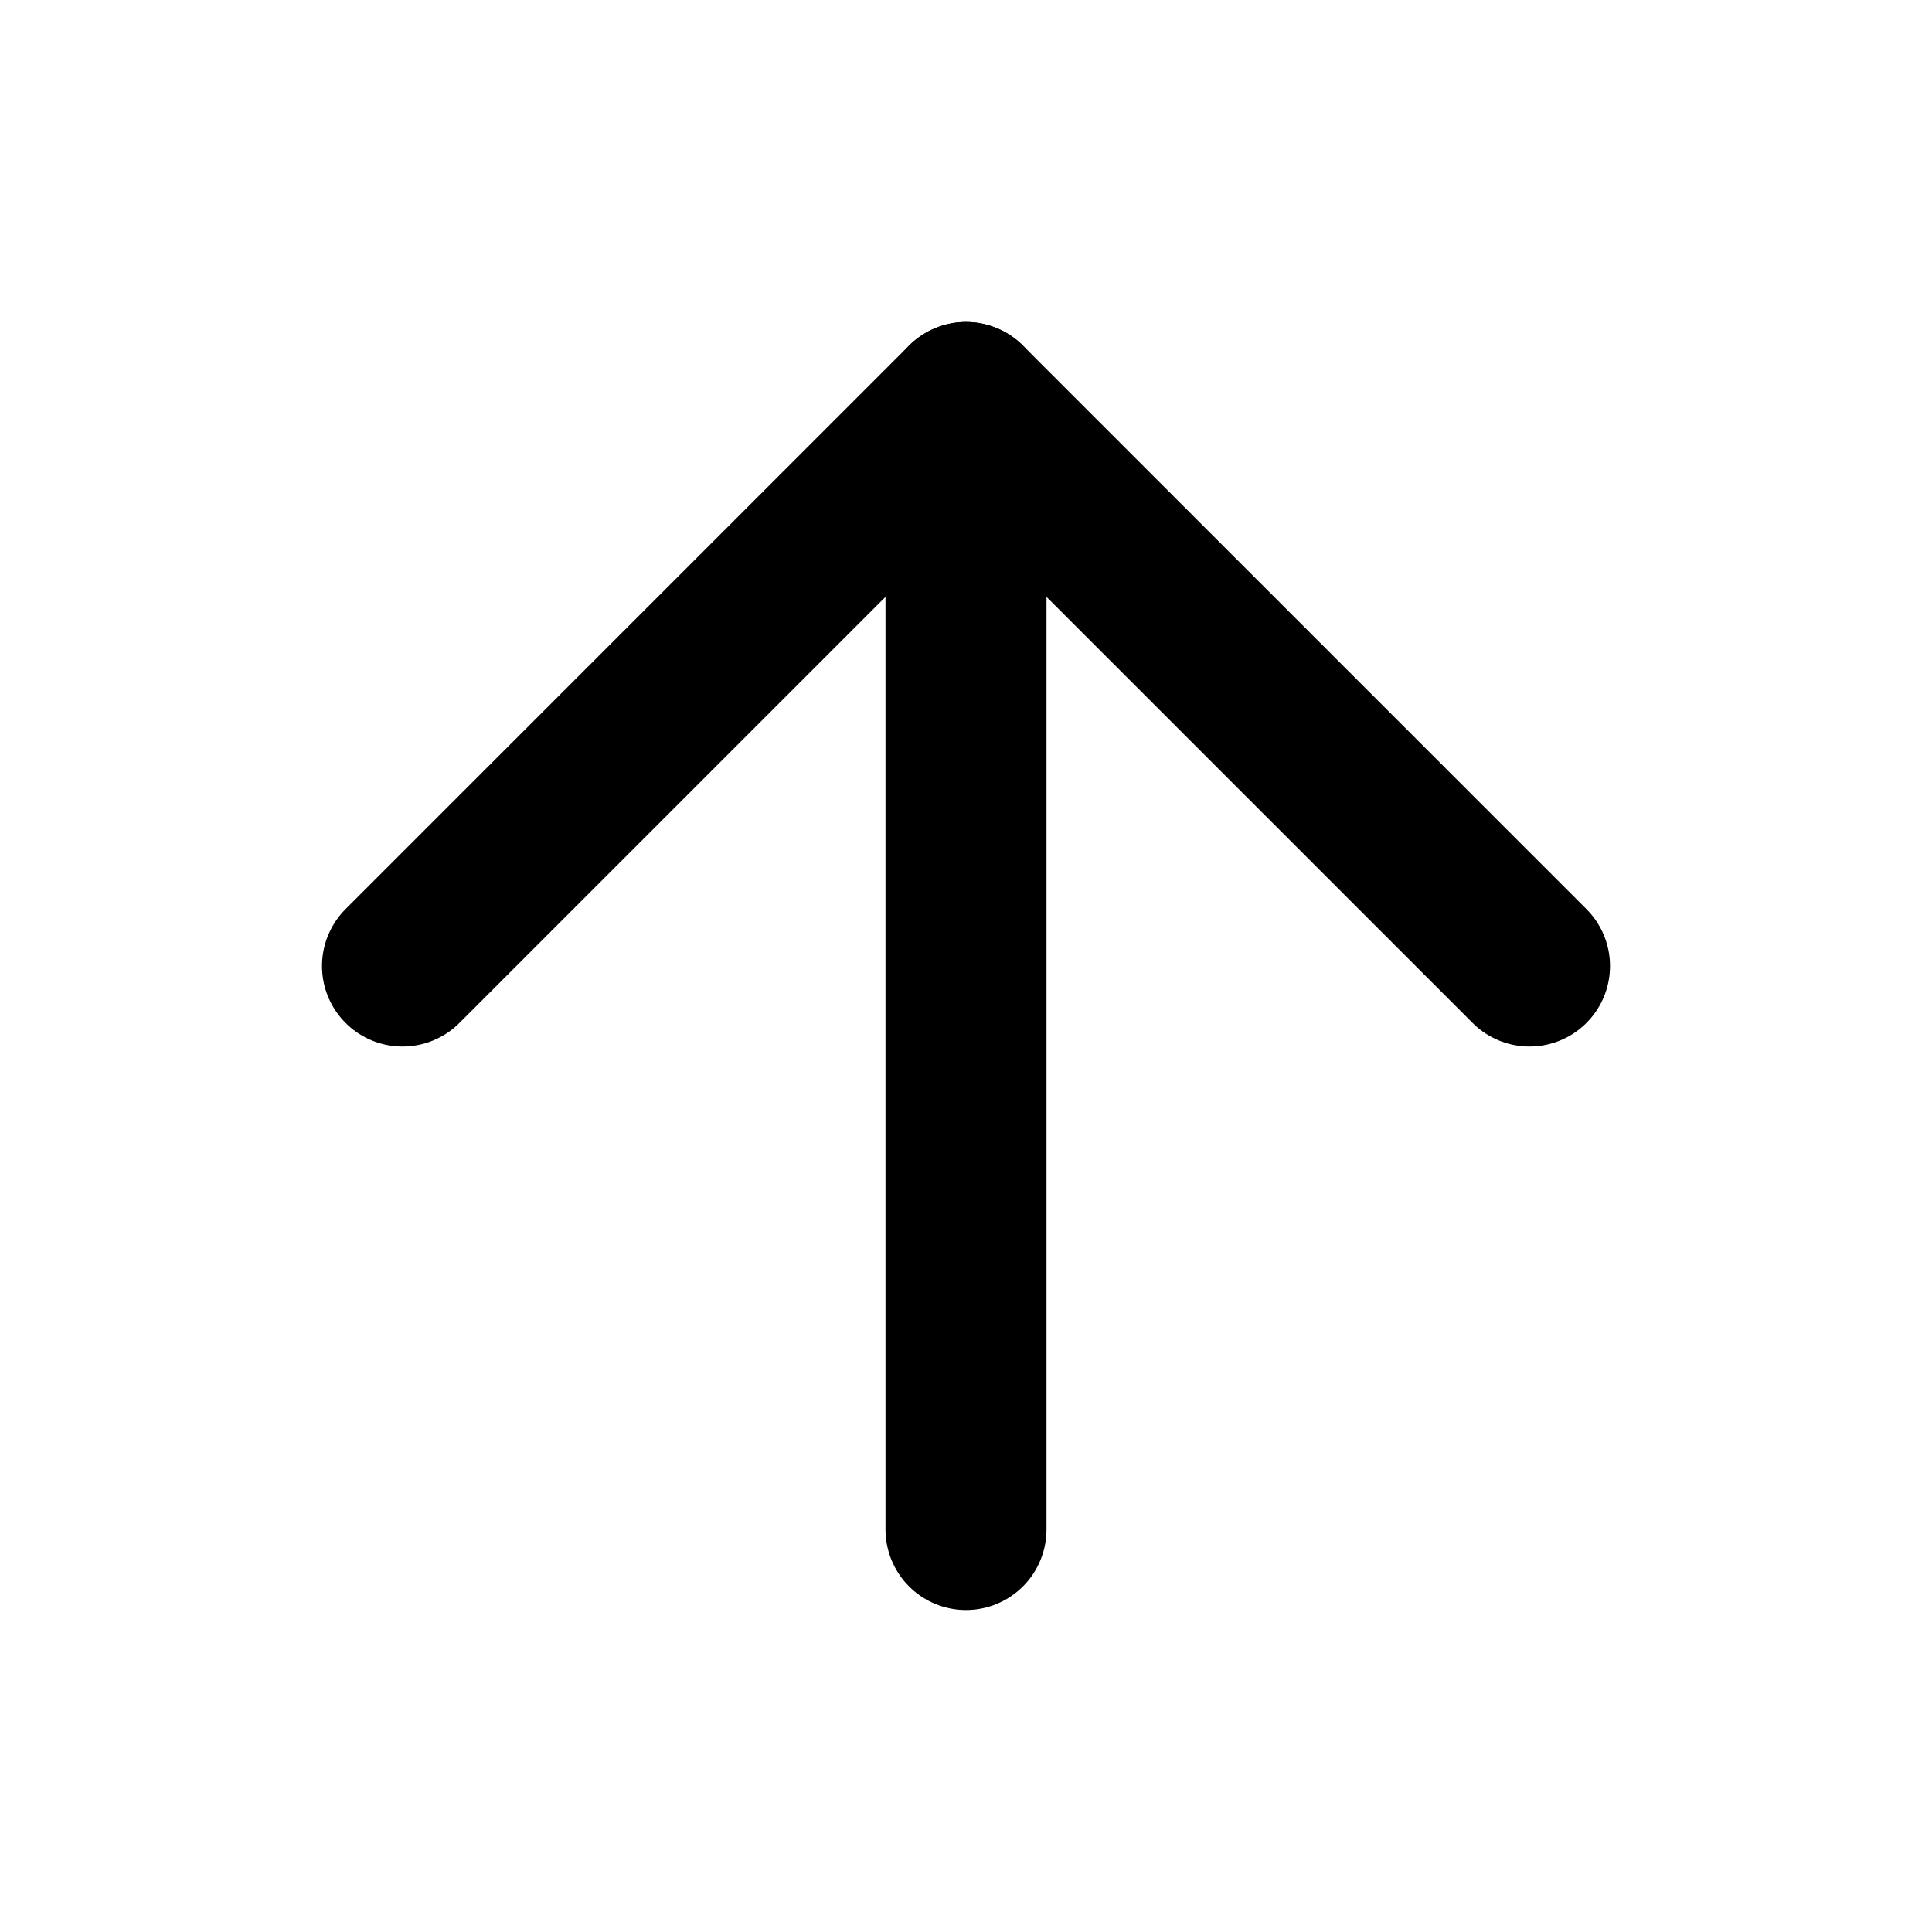
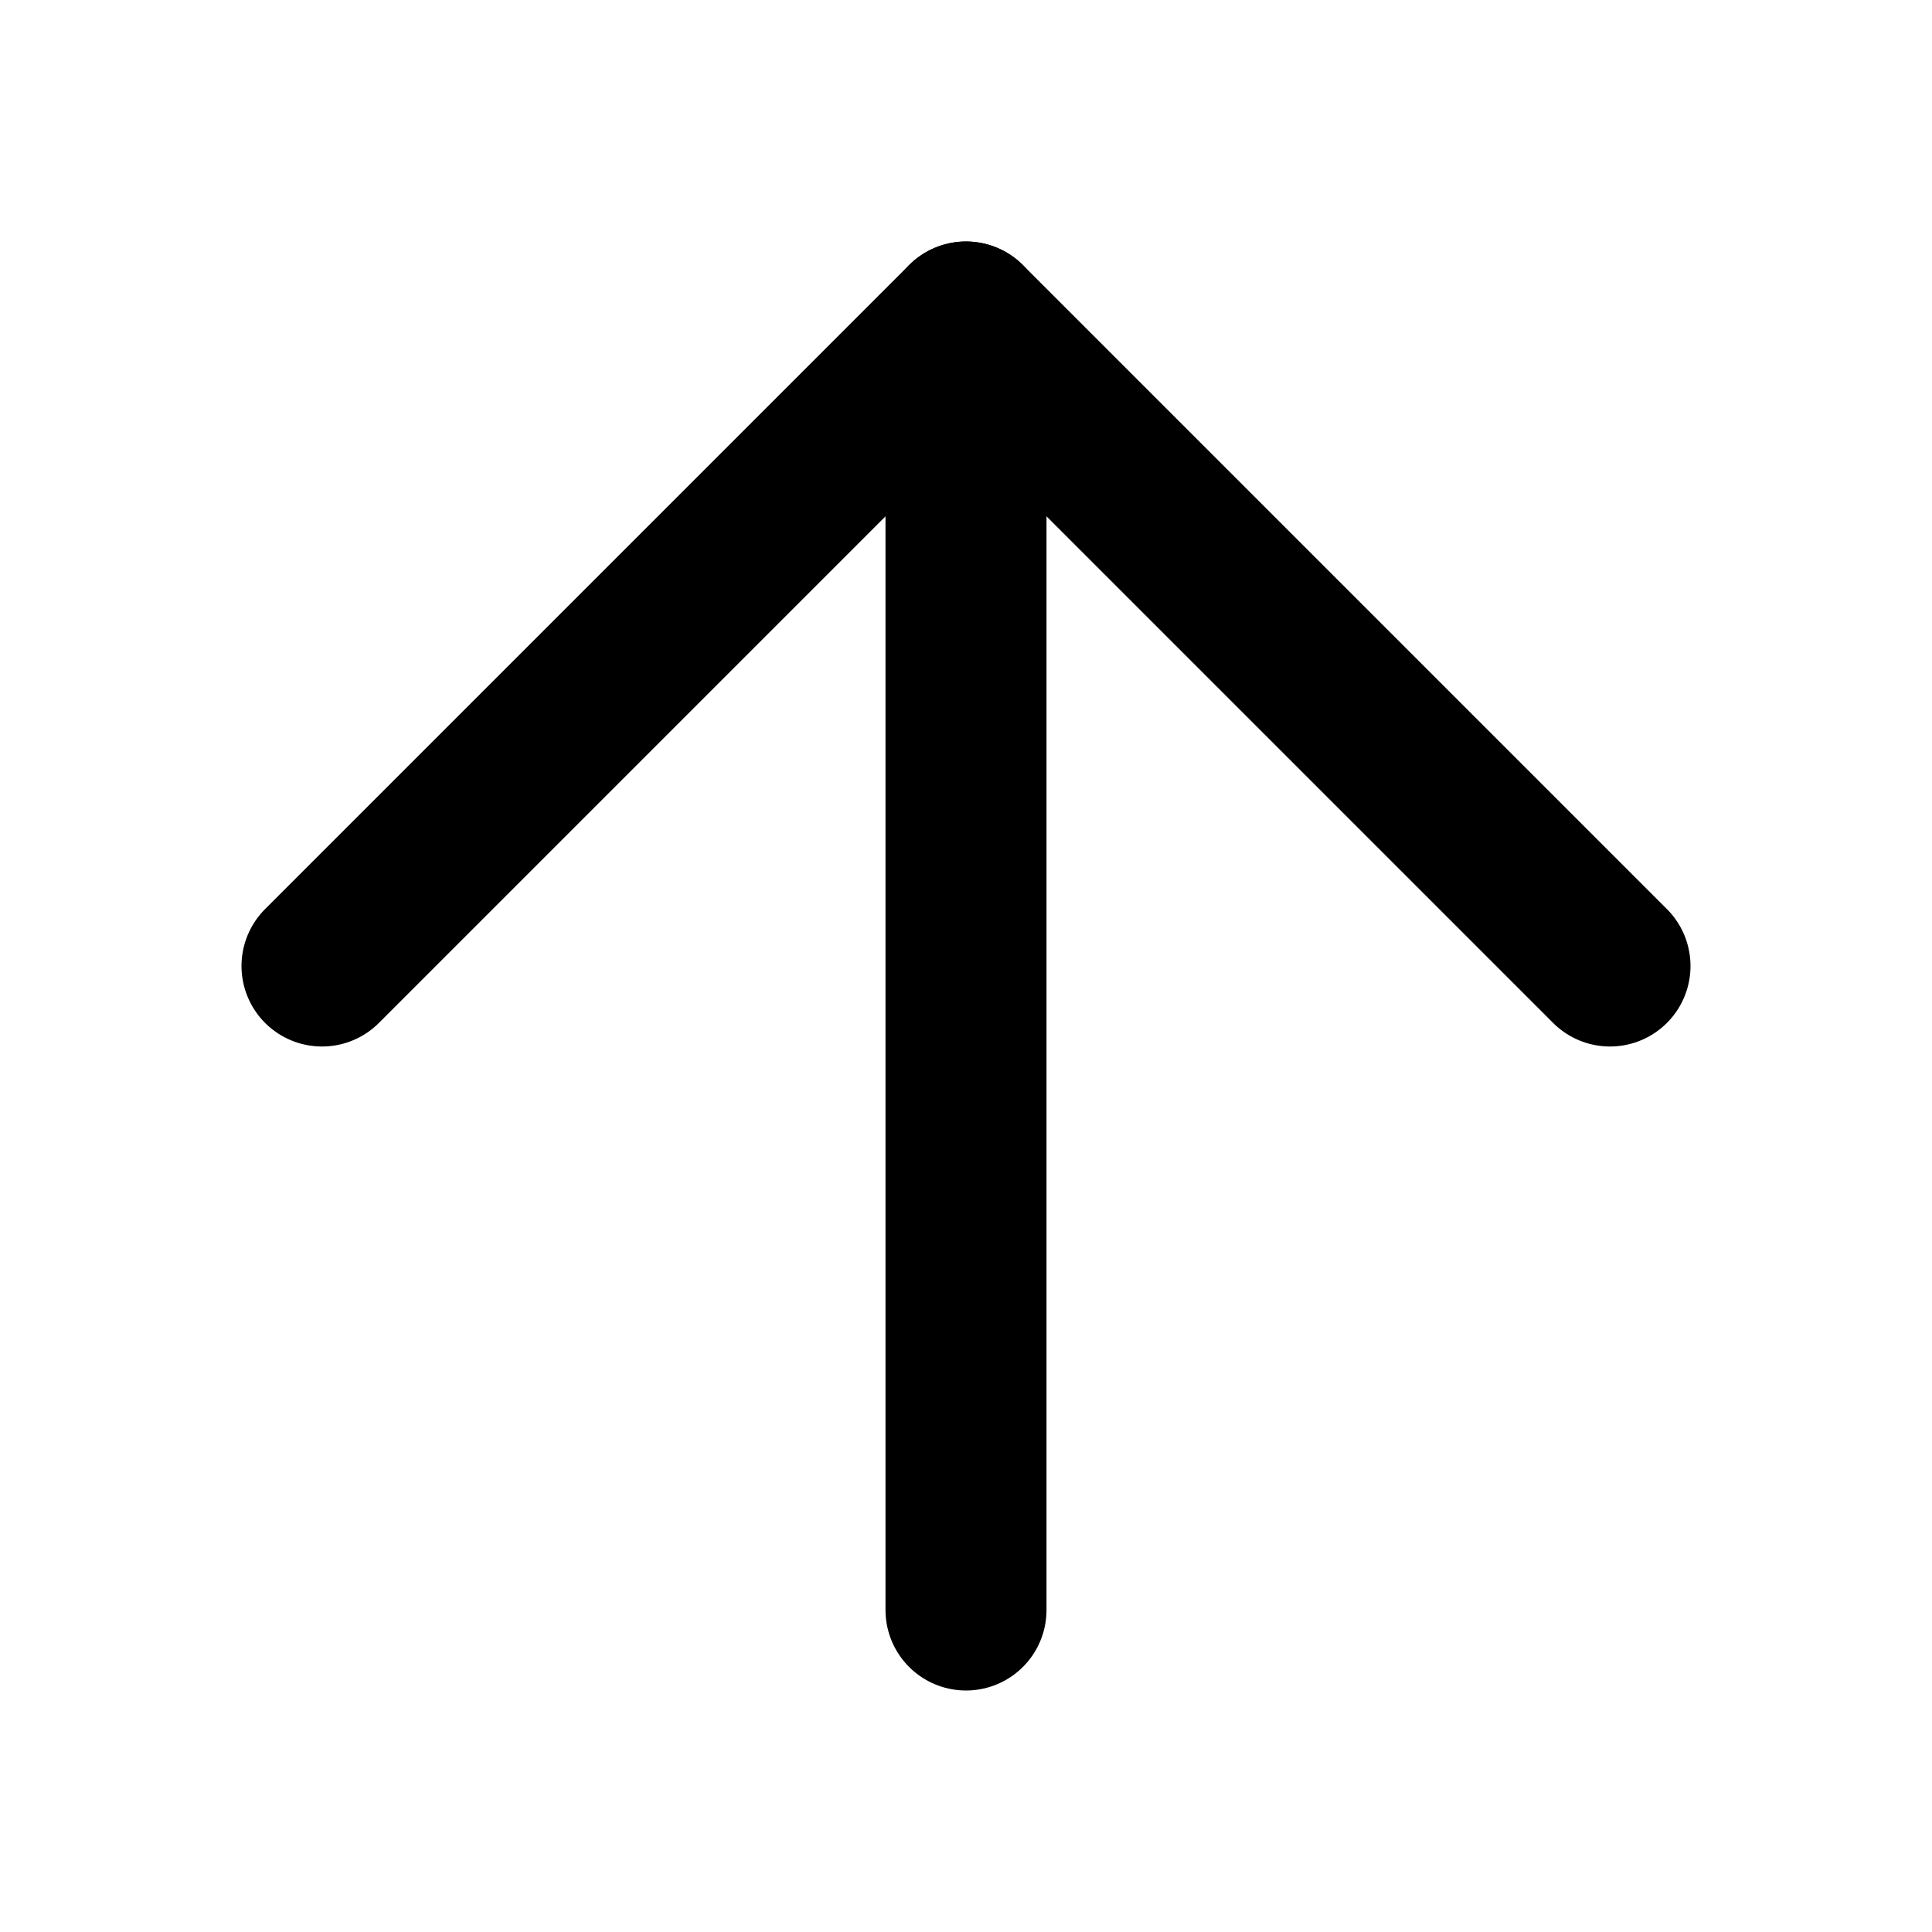
<svg xmlns="http://www.w3.org/2000/svg" width="24" height="24" viewBox="0 0 24 24" fill="none" stroke="currentColor" stroke-width="2" stroke-linecap="round" stroke-linejoin="round">
-   <line x1="12" y1="19" x2="12" y2="5" />
-   <polyline points="5 12 12 5 19 12" />
+   <line x1="12" y1="20" x2="12" y2="4" />
+   <polyline points="4 12 12 4 20 12" />
</svg>
